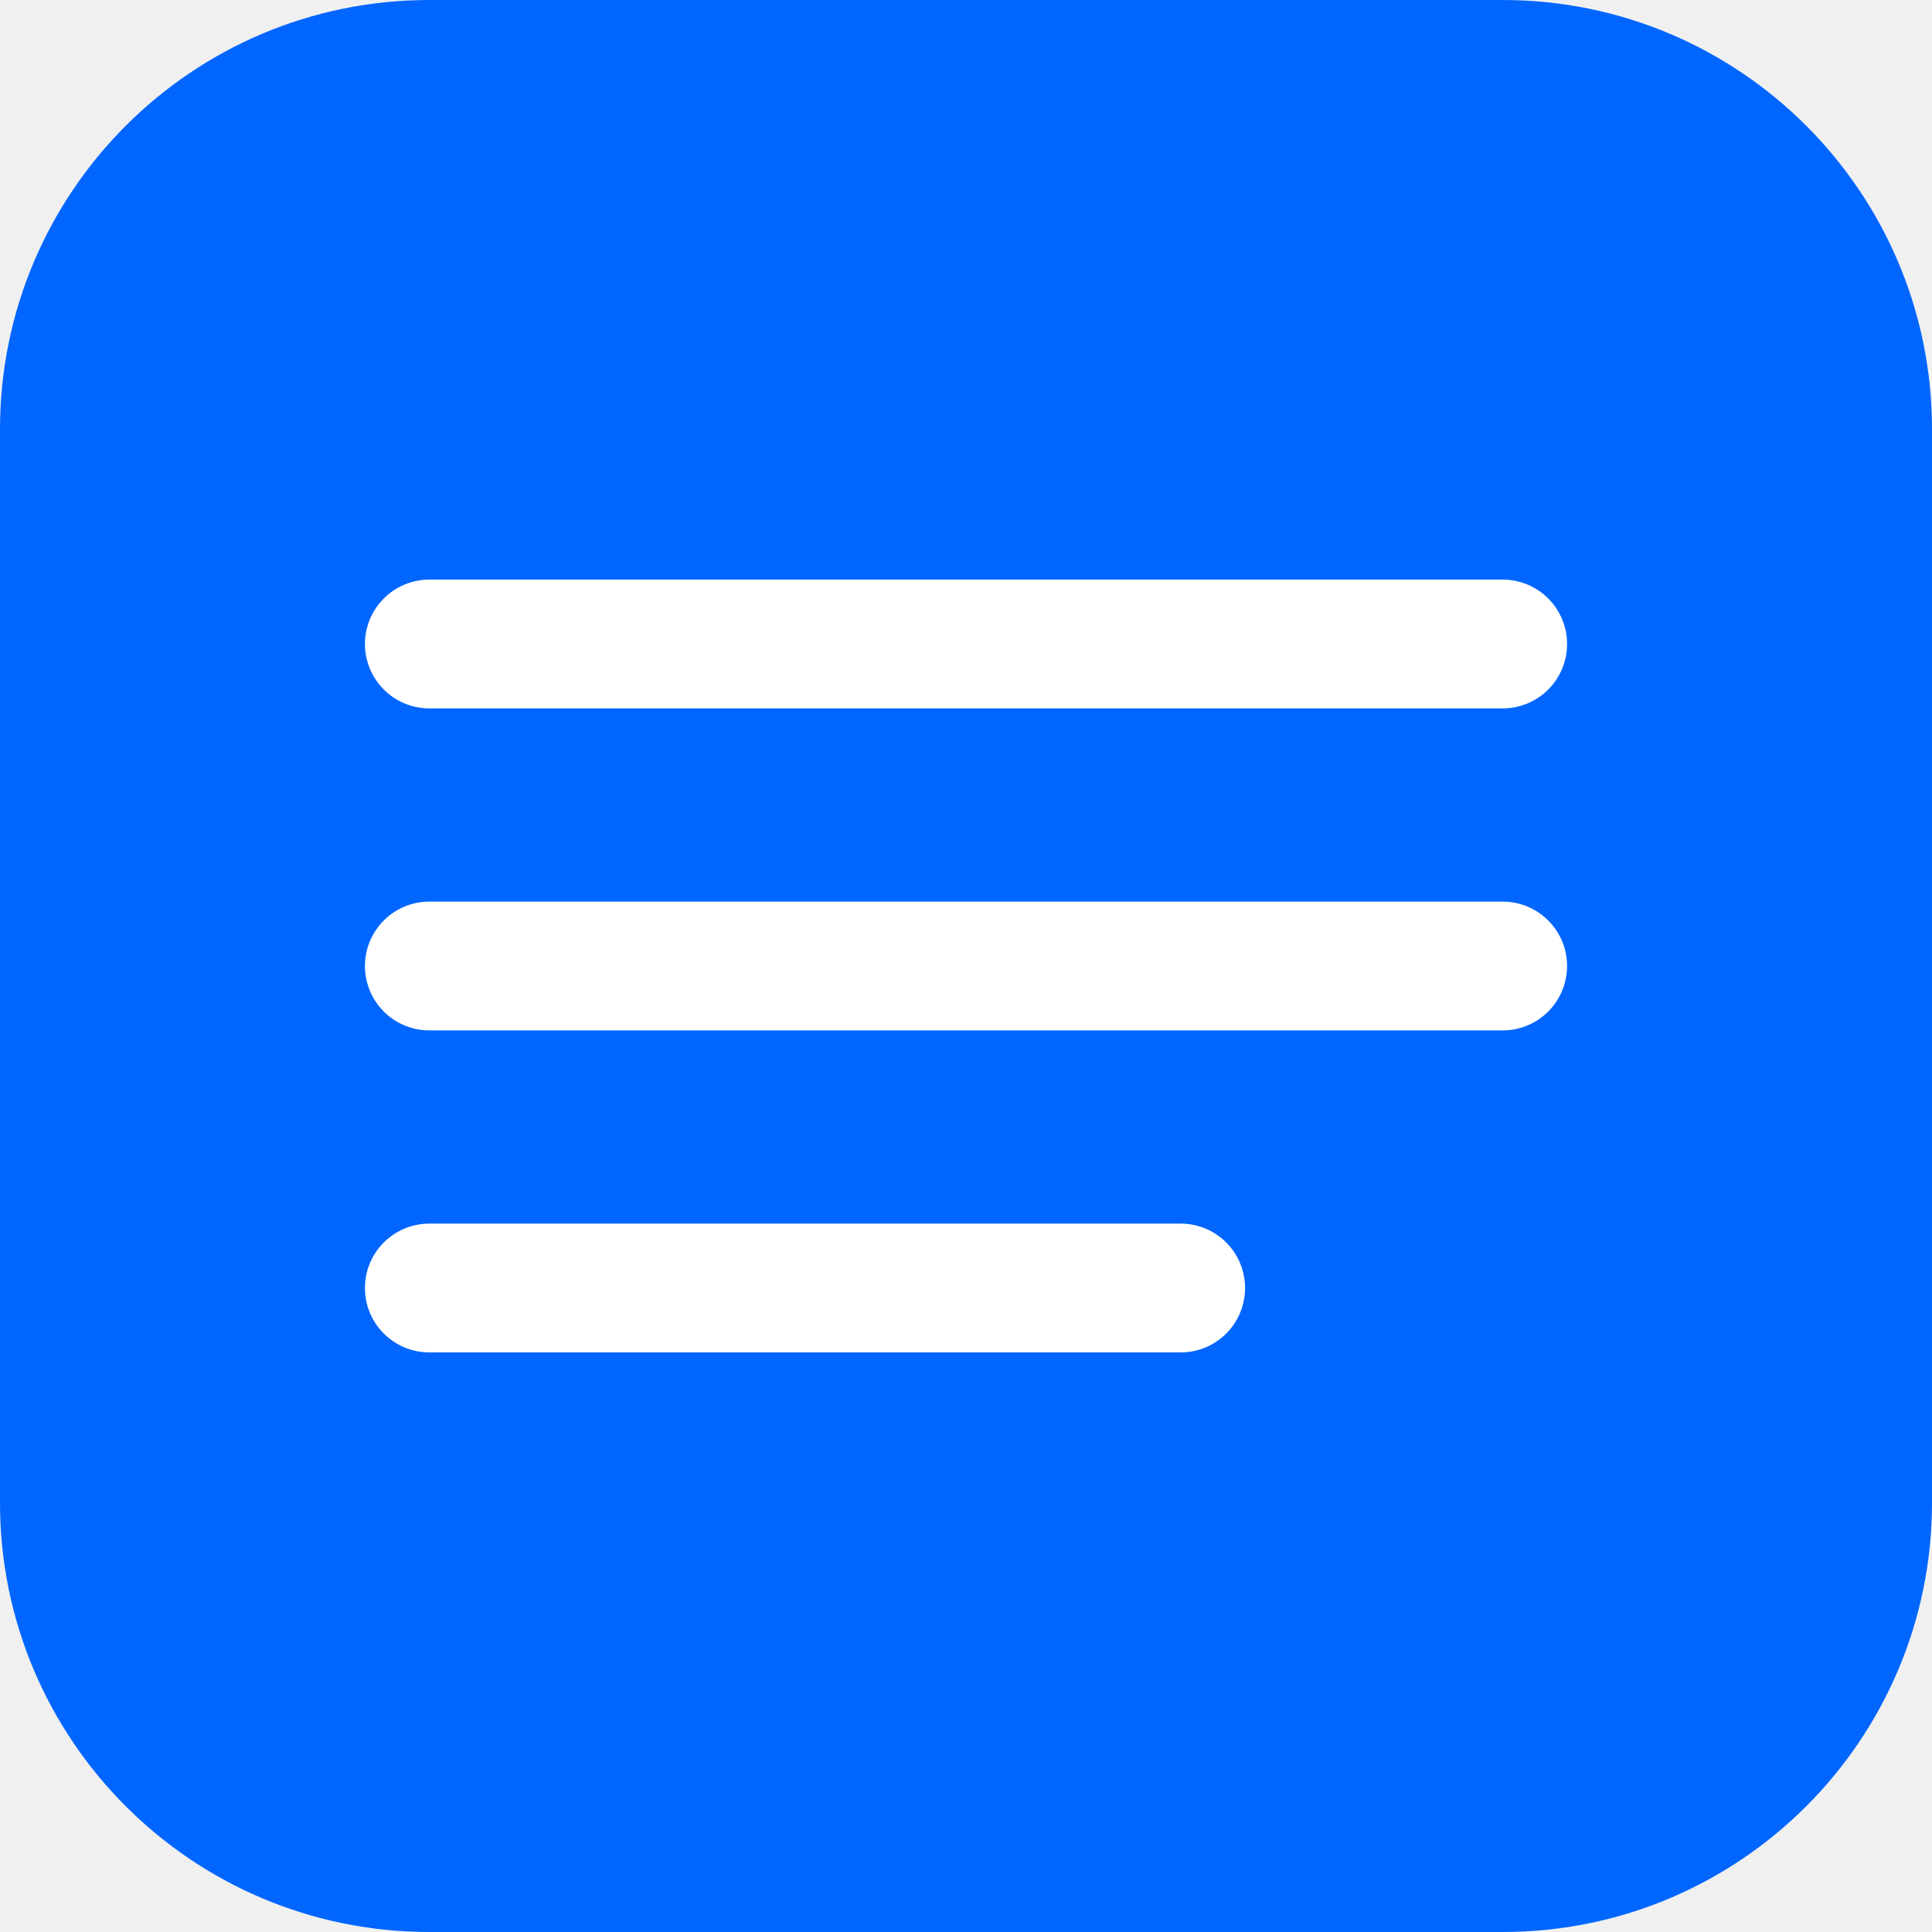
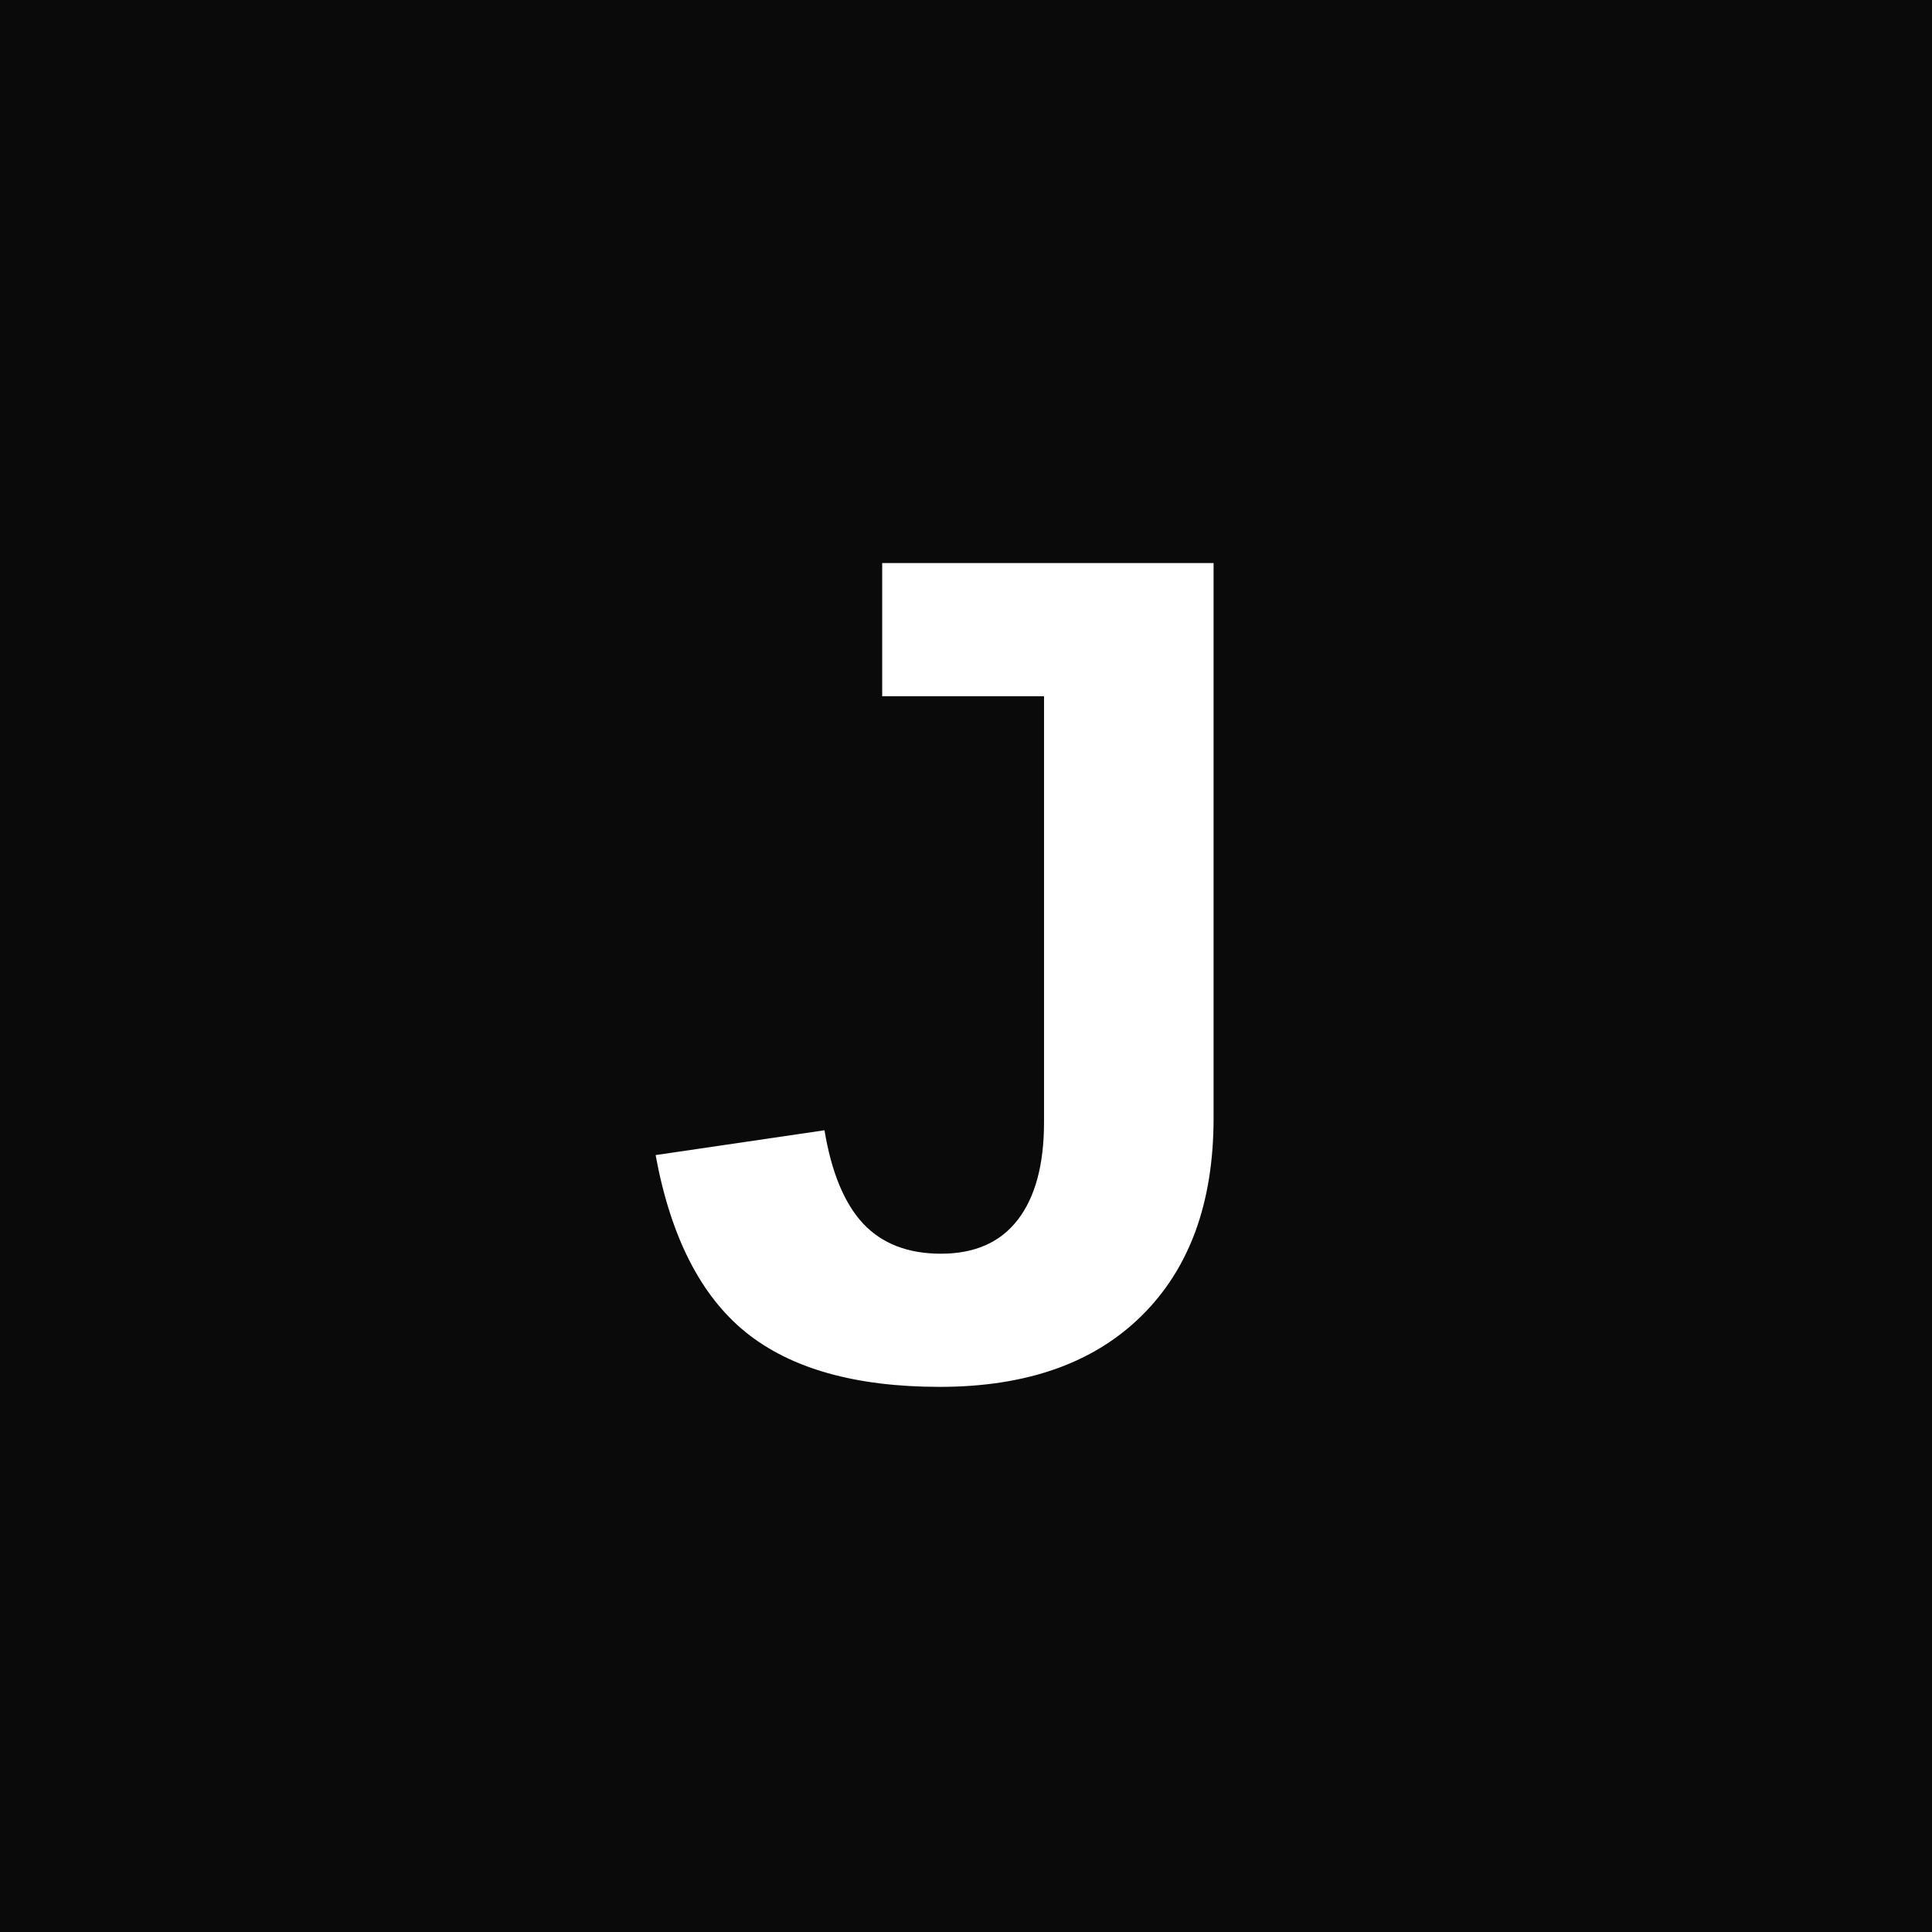
<svg xmlns="http://www.w3.org/2000/svg" width="180" height="180" viewBox="0 0 180 180">
-   <rect width="180" height="180" rx="40" fill="#0066FF" />
-   <path d="M40 60h100M40 90h100M40 120h70" stroke="white" stroke-width="12" stroke-linecap="round" />
+   <rect width="180" height="180" fill="#0a0a0a" />
+   <text x="90" y="90" dominant-baseline="central" text-anchor="middle" font-family="Arial, Helvetica, sans-serif" font-weight="700" font-size="110" fill="#ffffff">J</text>
</svg>
